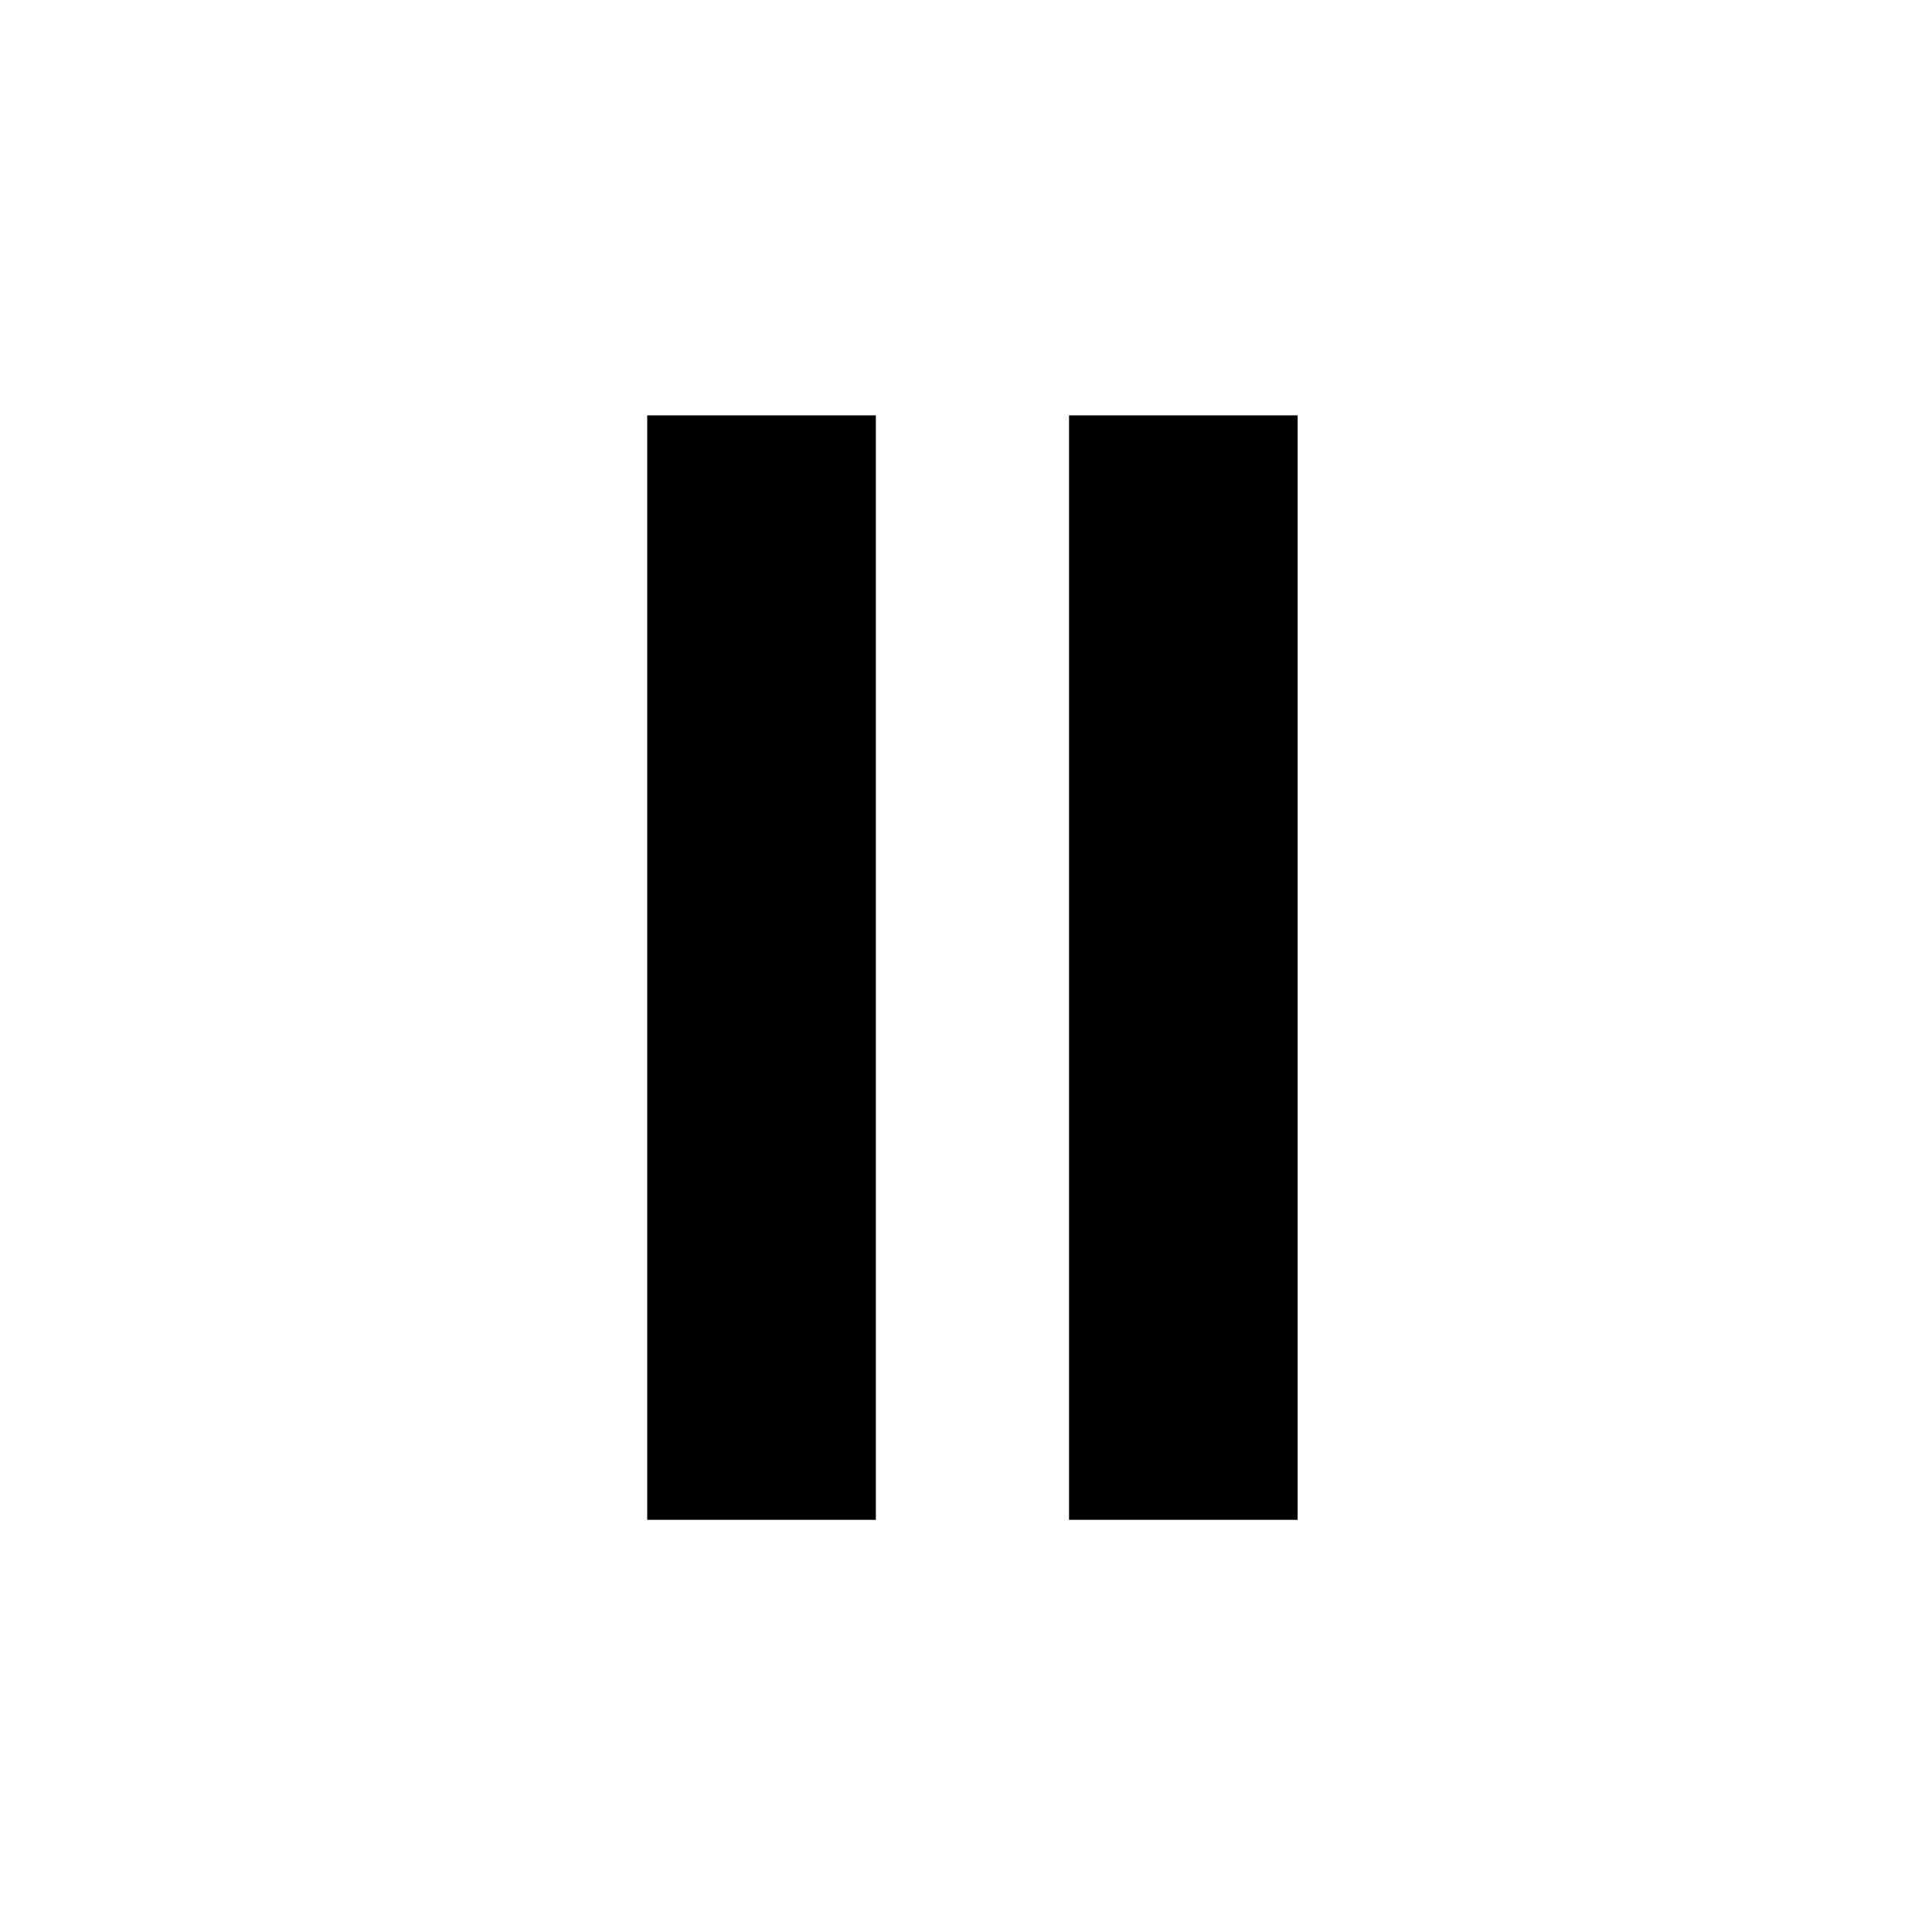
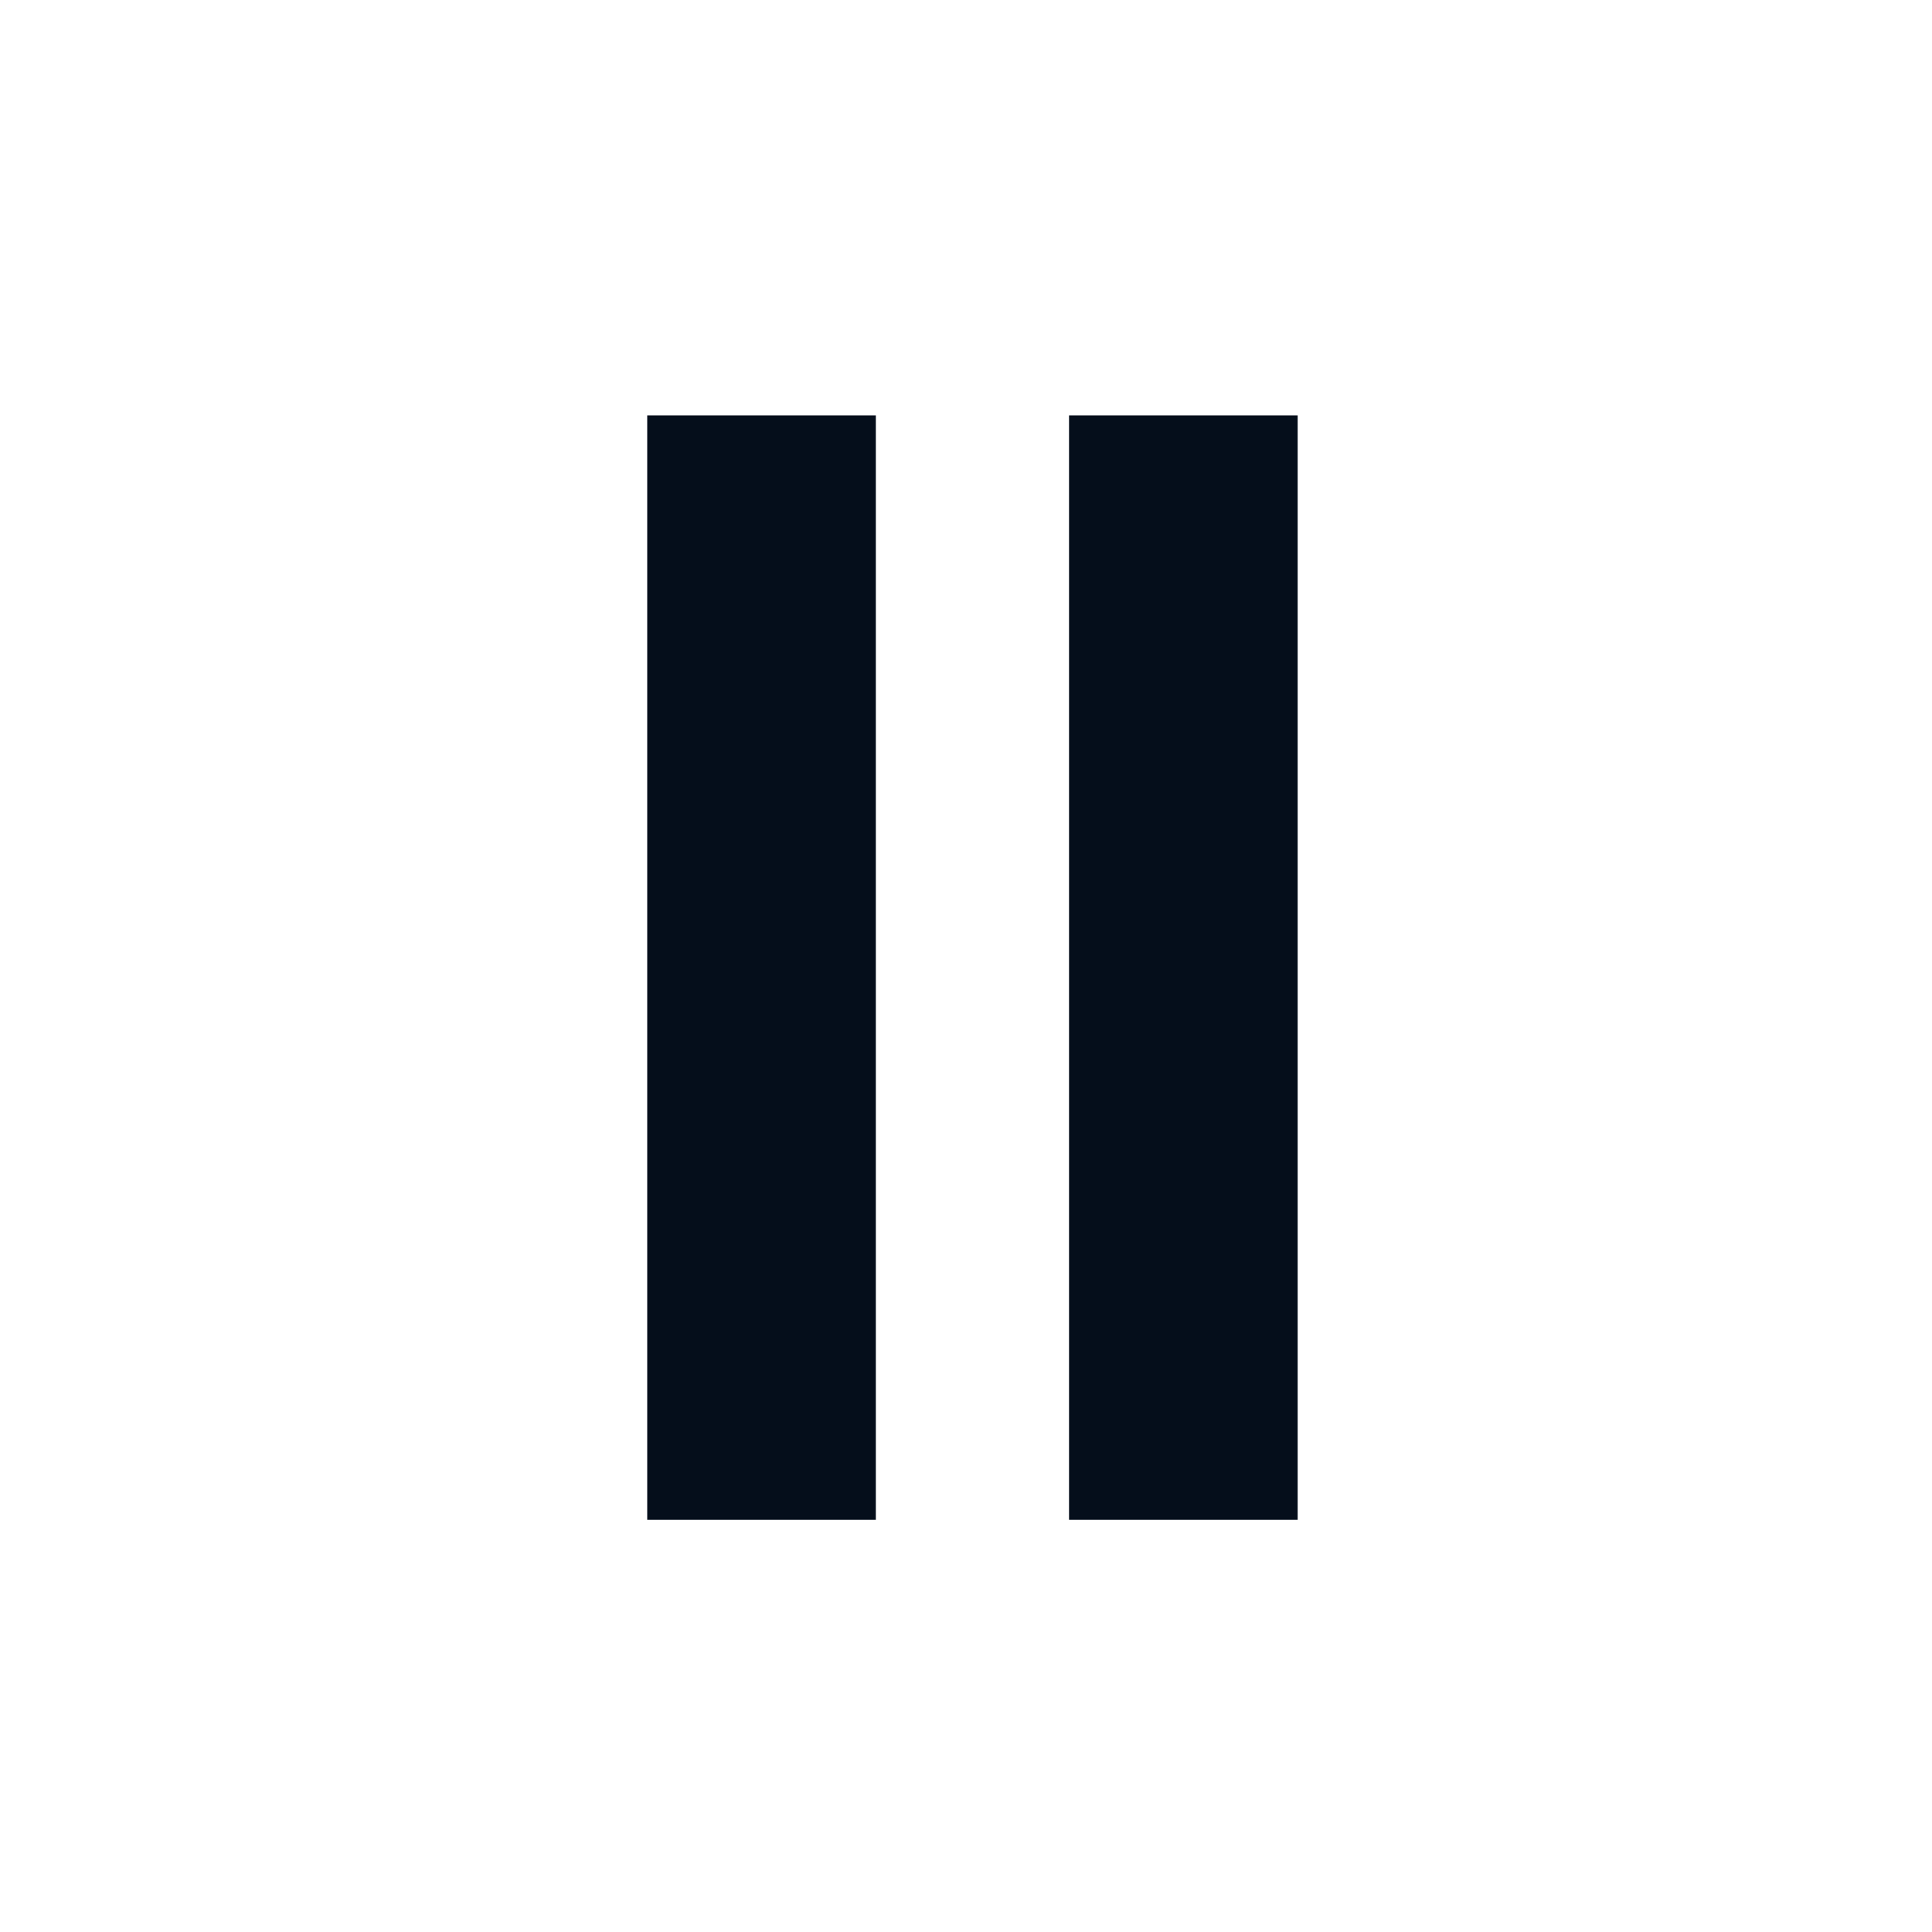
<svg xmlns="http://www.w3.org/2000/svg" version="1.1" id="Layer_1" xml:space="preserve" x="0px" y="0px" viewBox="0 0 60 60">
-   <g fill="#000000">
+   <g fill="#050e1b">
    <rect x="20.1" y="12.9" width="7.1" height="34.3" />
    <rect x="33.2" y="12.9" width="7.1" height="34.3" />
  </g>
</svg>
